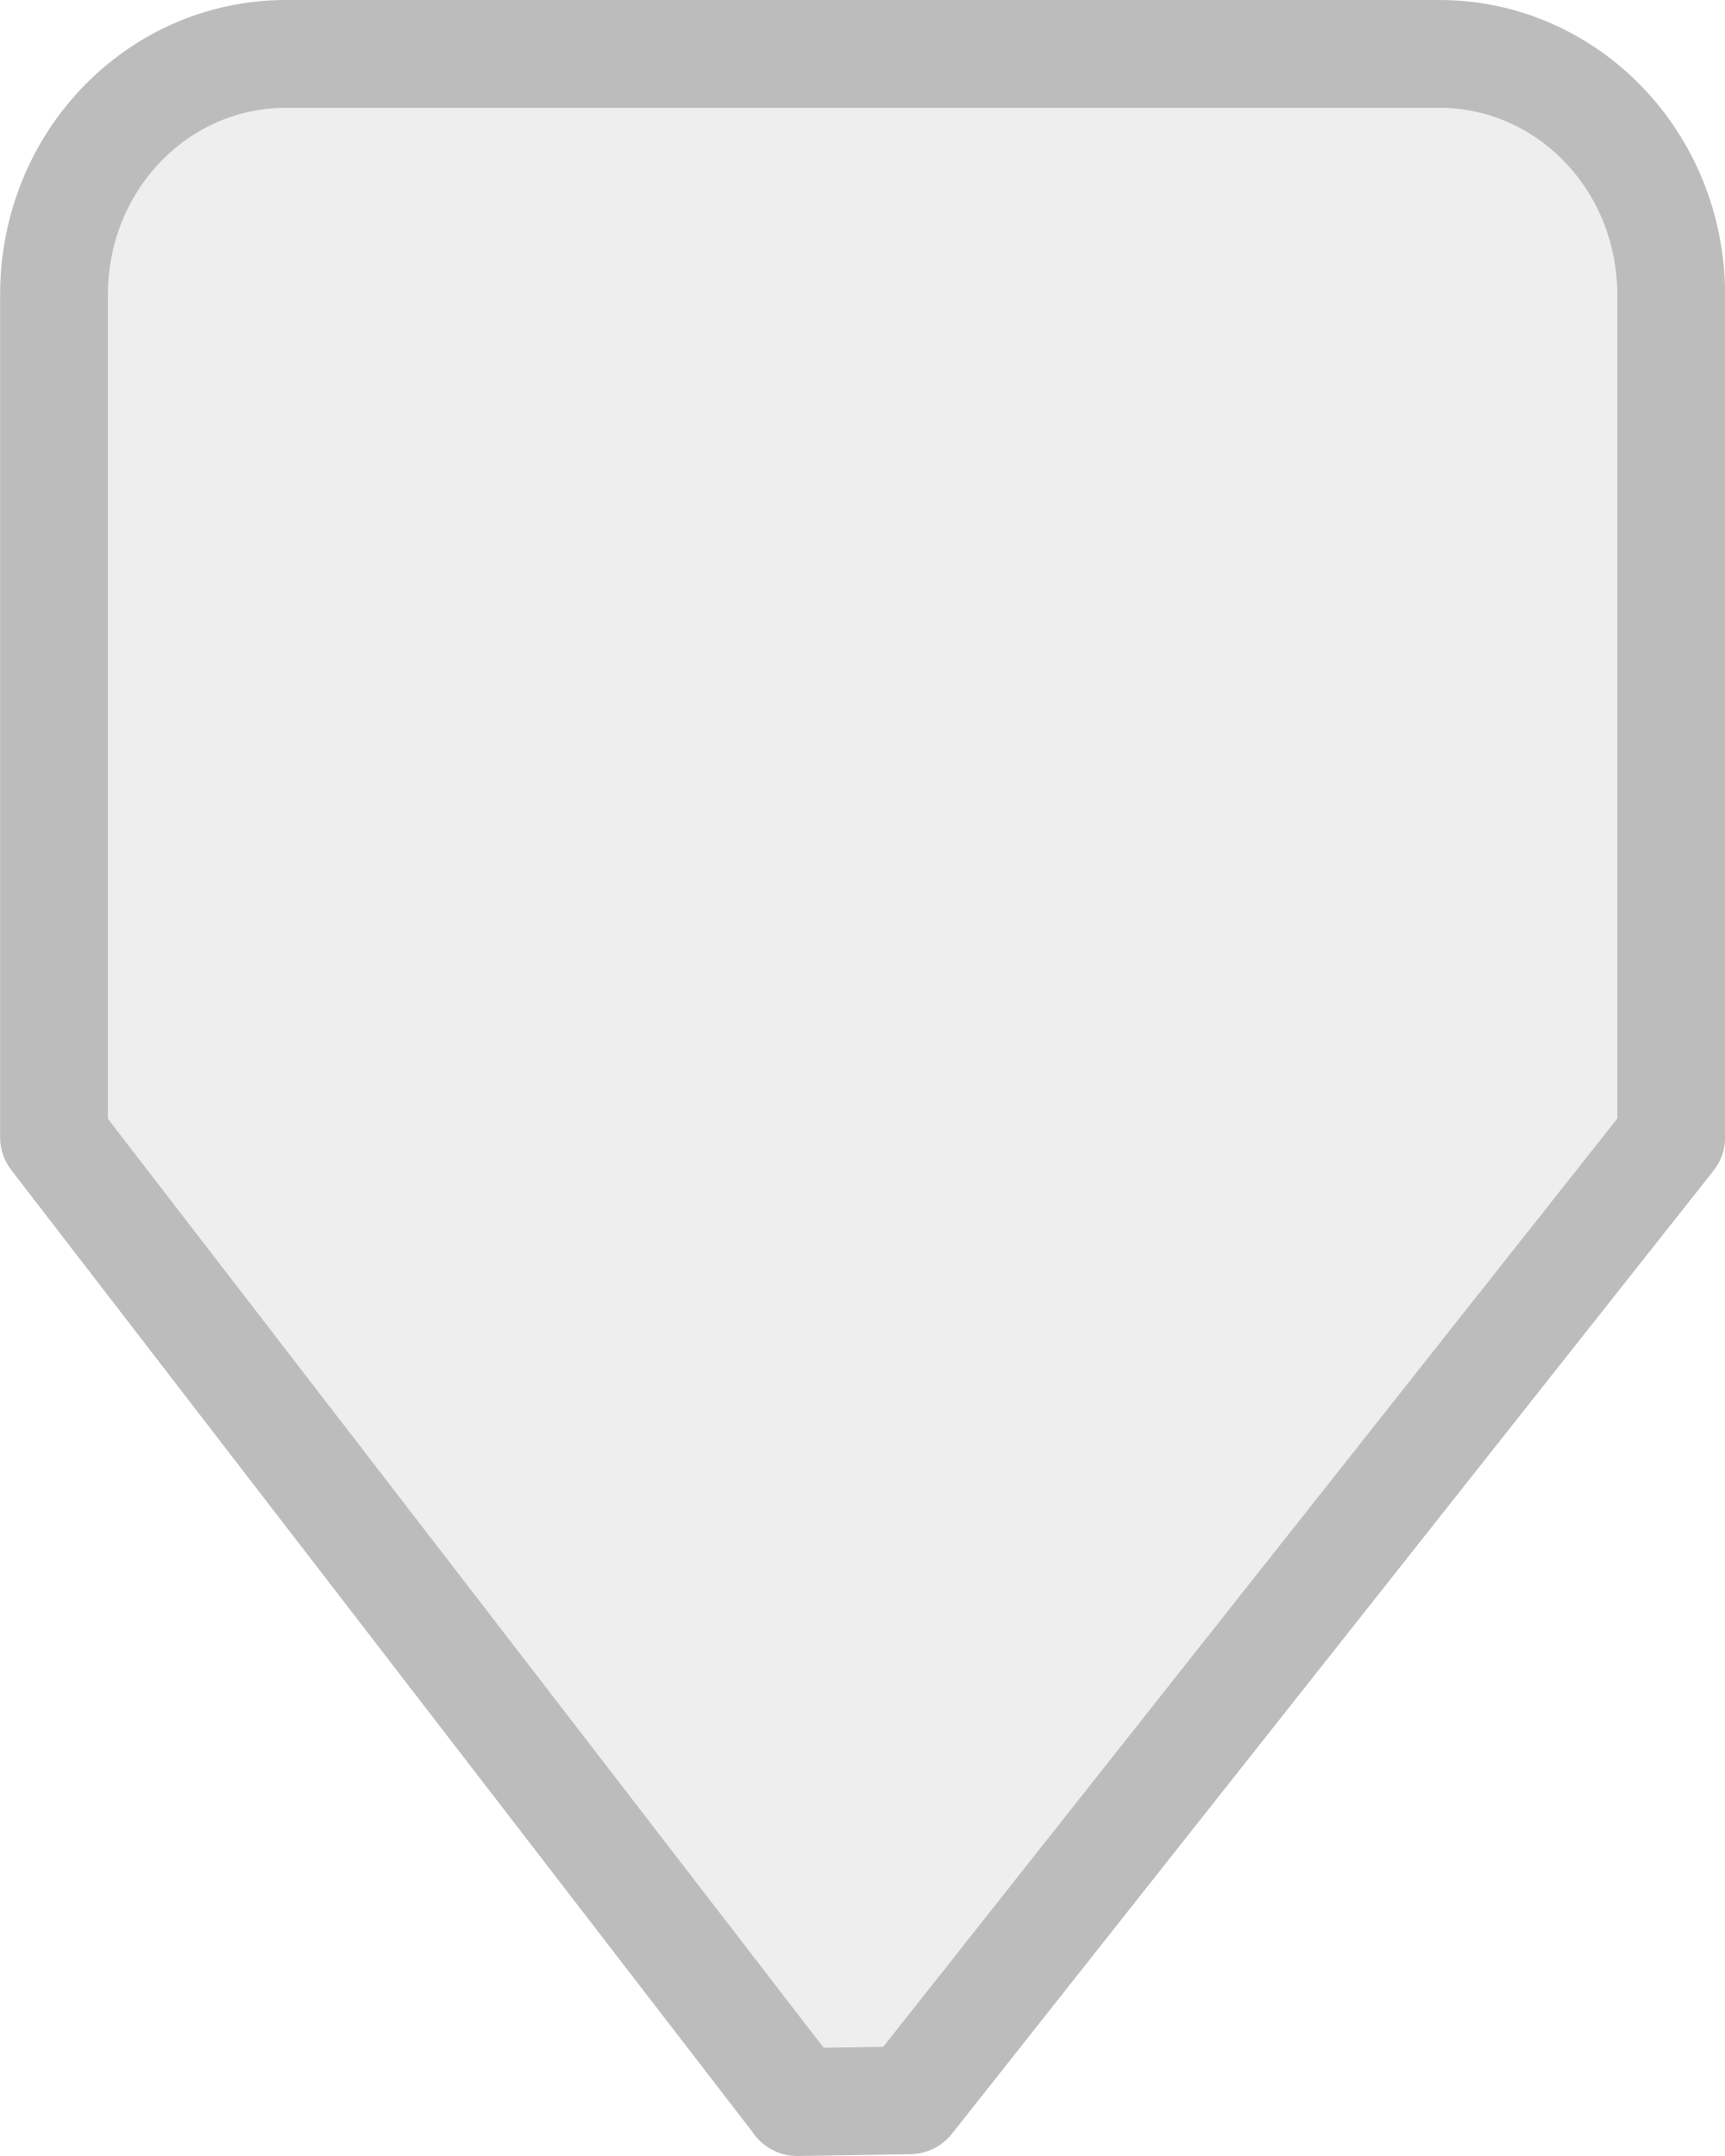
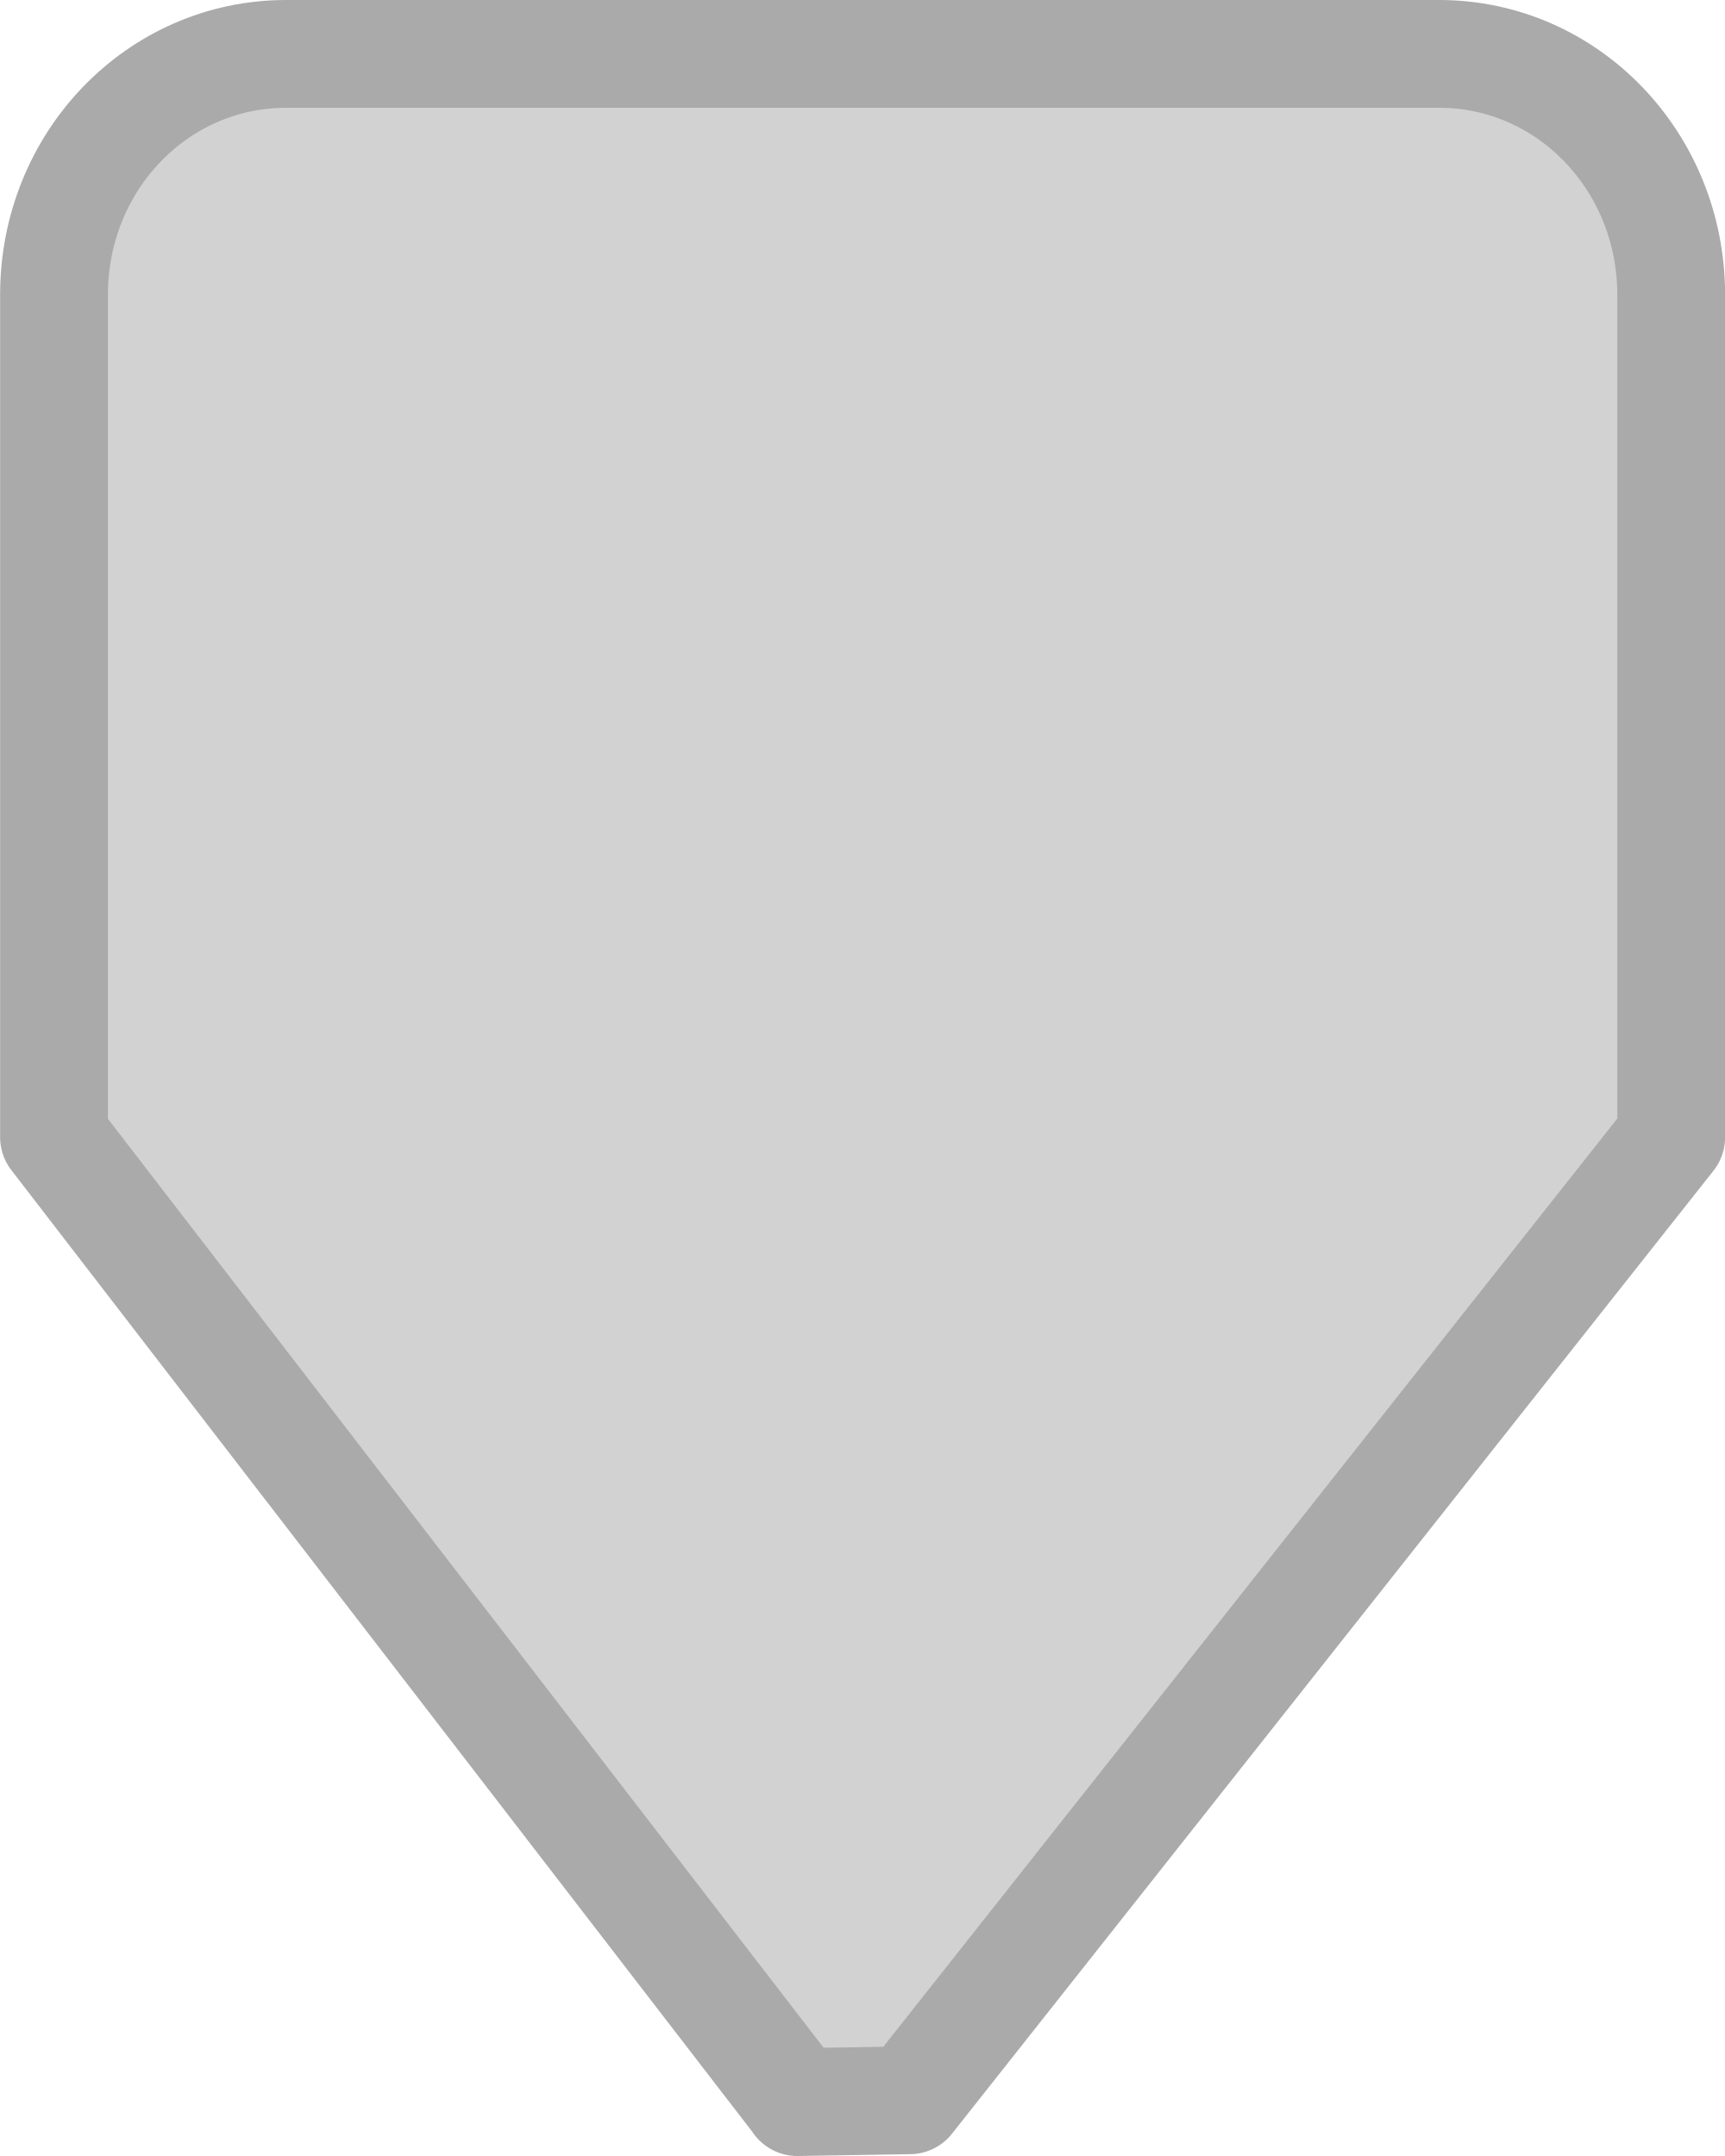
<svg xmlns="http://www.w3.org/2000/svg" xmlns:xlink="http://www.w3.org/1999/xlink" width="16" height="20" id="svg5435" version="1.1">
  <defs id="defs5437">
    <linearGradient xlink:href="#linearGradient4714" id="linearGradient6699" gradientUnits="userSpaceOnUse" gradientTransform="translate(924,32)" x1="58.159" y1="238.524" x2="58.159" y2="232.577" />
    <linearGradient id="linearGradient4714">
      <stop style="stop-color:#eeeeec;stop-opacity:1;" offset="0" id="stop4716" />
      <stop style="stop-color:#ffffff;stop-opacity:1" offset="1" id="stop4718" />
    </linearGradient>
    <linearGradient xlink:href="#linearGradient4722-3" id="linearGradient6701" gradientUnits="userSpaceOnUse" gradientTransform="translate(924,33)" x1="55.625" y1="225.28" x2="55.625" y2="239.234" />
    <linearGradient id="linearGradient4722-3">
      <stop style="stop-color:#babdb6;stop-opacity:1;" offset="0" id="stop4724-6" />
      <stop style="stop-color:#7b8073;stop-opacity:1" offset="1" id="stop4726-6" />
    </linearGradient>
    <linearGradient y2="232.577" x2="58.159" y1="238.524" x1="58.159" gradientTransform="matrix(1.071429,0,0,-0.9492585,-52.53572,243.039)" gradientUnits="userSpaceOnUse" id="linearGradient5431" xlink:href="#linearGradient4714" />
    <linearGradient y2="239.234" x2="55.625" y1="225.28" x1="55.625" gradientTransform="matrix(1.071429,0,0,-0.9492585,-52.53572,242.0897)" gradientUnits="userSpaceOnUse" id="linearGradient5433" xlink:href="#linearGradient4722-3" />
    <linearGradient xlink:href="#linearGradient4714-3" id="linearGradient5347" gradientUnits="userSpaceOnUse" gradientTransform="matrix(0,-1,1,0,-167.3072,520.4015)" x1="58.909" y1="230.585" x2="58.909" y2="234.585" />
    <linearGradient id="linearGradient4714-3">
      <stop style="stop-color:#eeeeec;stop-opacity:1;" offset="0" id="stop4716-9" />
      <stop style="stop-color:#ffffff;stop-opacity:1" offset="1" id="stop4718-6" />
    </linearGradient>
    <linearGradient xlink:href="#linearGradient4722" id="linearGradient5349" gradientUnits="userSpaceOnUse" gradientTransform="matrix(0,-1,1,0,-166.3072,520.4015)" x1="56.909" y1="239.585" x2="56.909" y2="226.585" />
    <linearGradient id="linearGradient4722">
      <stop style="stop-color:#babdb6;stop-opacity:1;" offset="0" id="stop4724" />
      <stop style="stop-color:#7b8073;stop-opacity:1" offset="1" id="stop4726" />
    </linearGradient>
  </defs>
  <g id="layer1" transform="translate(0,-12)">
-     <path style="fill:#eeeeee;fill-opacity:1;stroke:#bcbcbc;stroke-width:1;stroke-linecap:round;stroke-linejoin:round;stroke-miterlimit:4;stroke-opacity:1;stroke-dasharray:none;display:inline;enable-background:new" d="m 7.395,31.5 1.043,-0.017 7.063,-8.933 0,-7.816 C 15.5,13.496 14.54,12.5 13.348,12.5 l -10.695,0 c -1.192,0 -2.152,0.996 -2.152,2.233 l 0,7.816 6.895,8.95 z" id="path5960" />
+     <path style="fill:#d2d2d2;fill-opacity:1;stroke:#aaaaaa;stroke-width:1;stroke-linecap:round;stroke-linejoin:round;stroke-miterlimit:4;stroke-opacity:1;stroke-dasharray:none;display:inline;enable-background:new" d="m 7.395,31.5 1.043,-0.017 7.063,-8.933 0,-7.816 C 15.5,13.496 14.54,12.5 13.348,12.5 l -10.695,0 c -1.192,0 -2.152,0.996 -2.152,2.233 l 0,7.816 6.895,8.95 z" id="path5960" />
  </g>
</svg>
